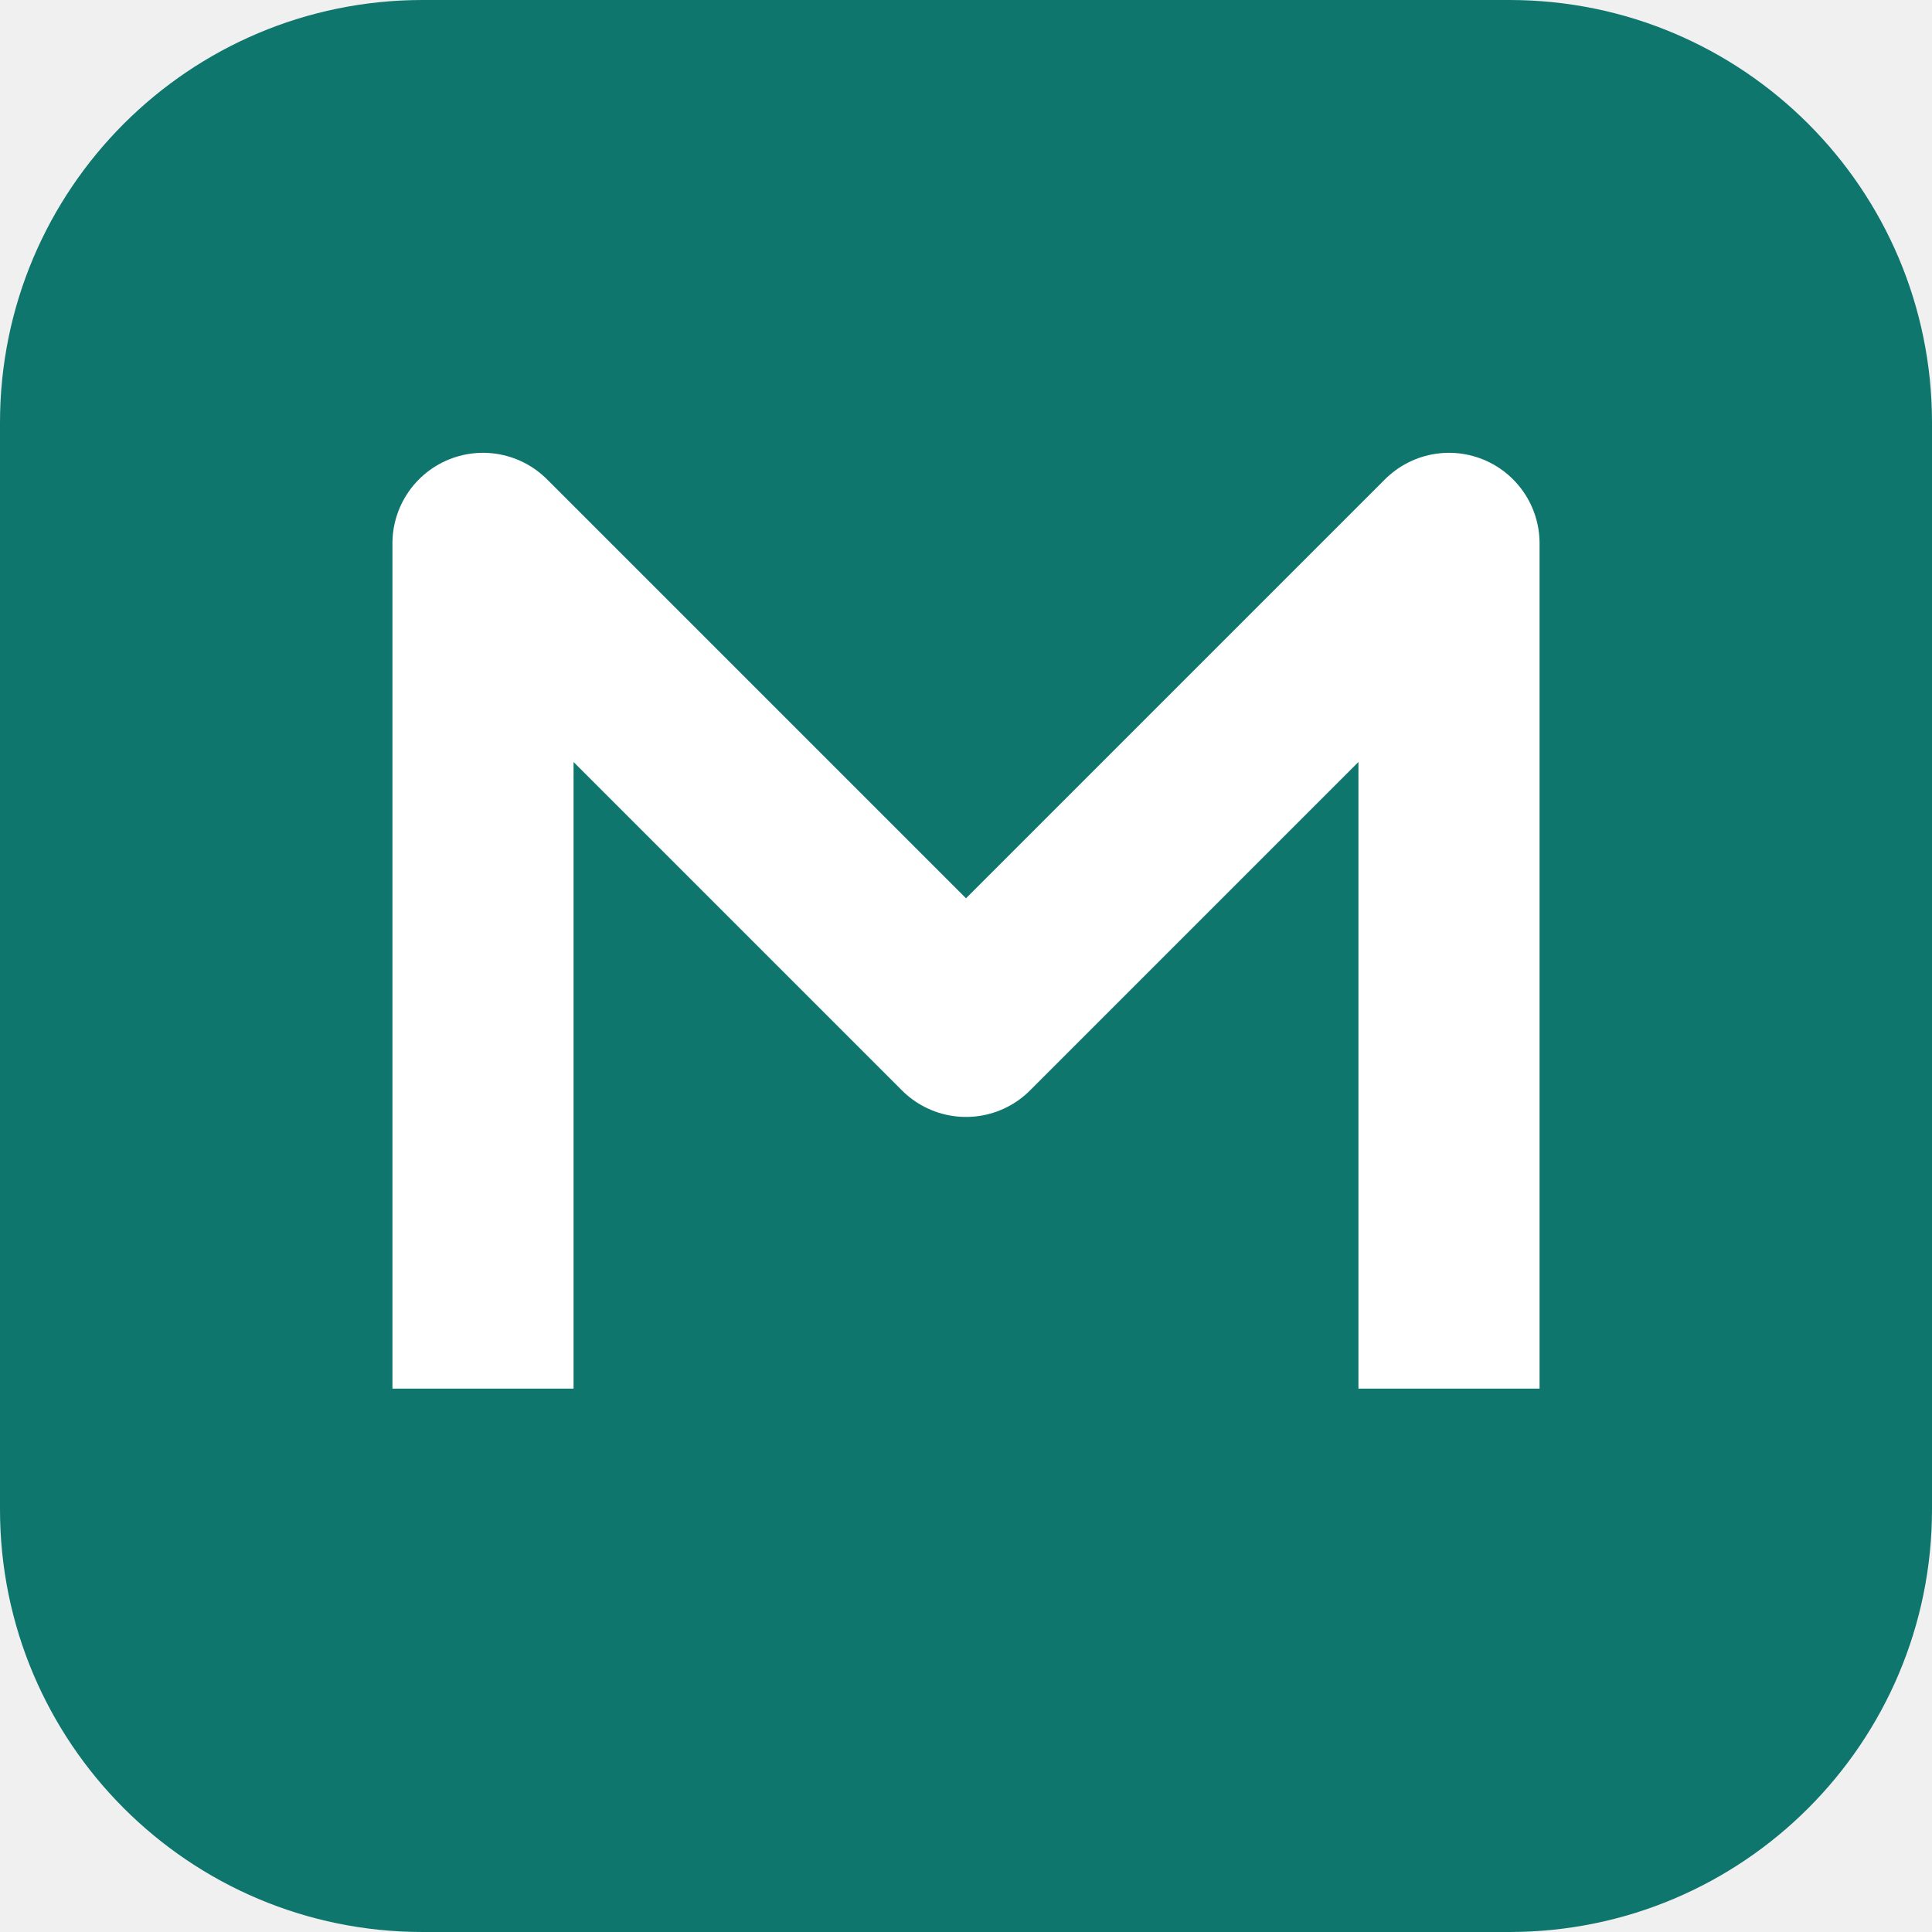
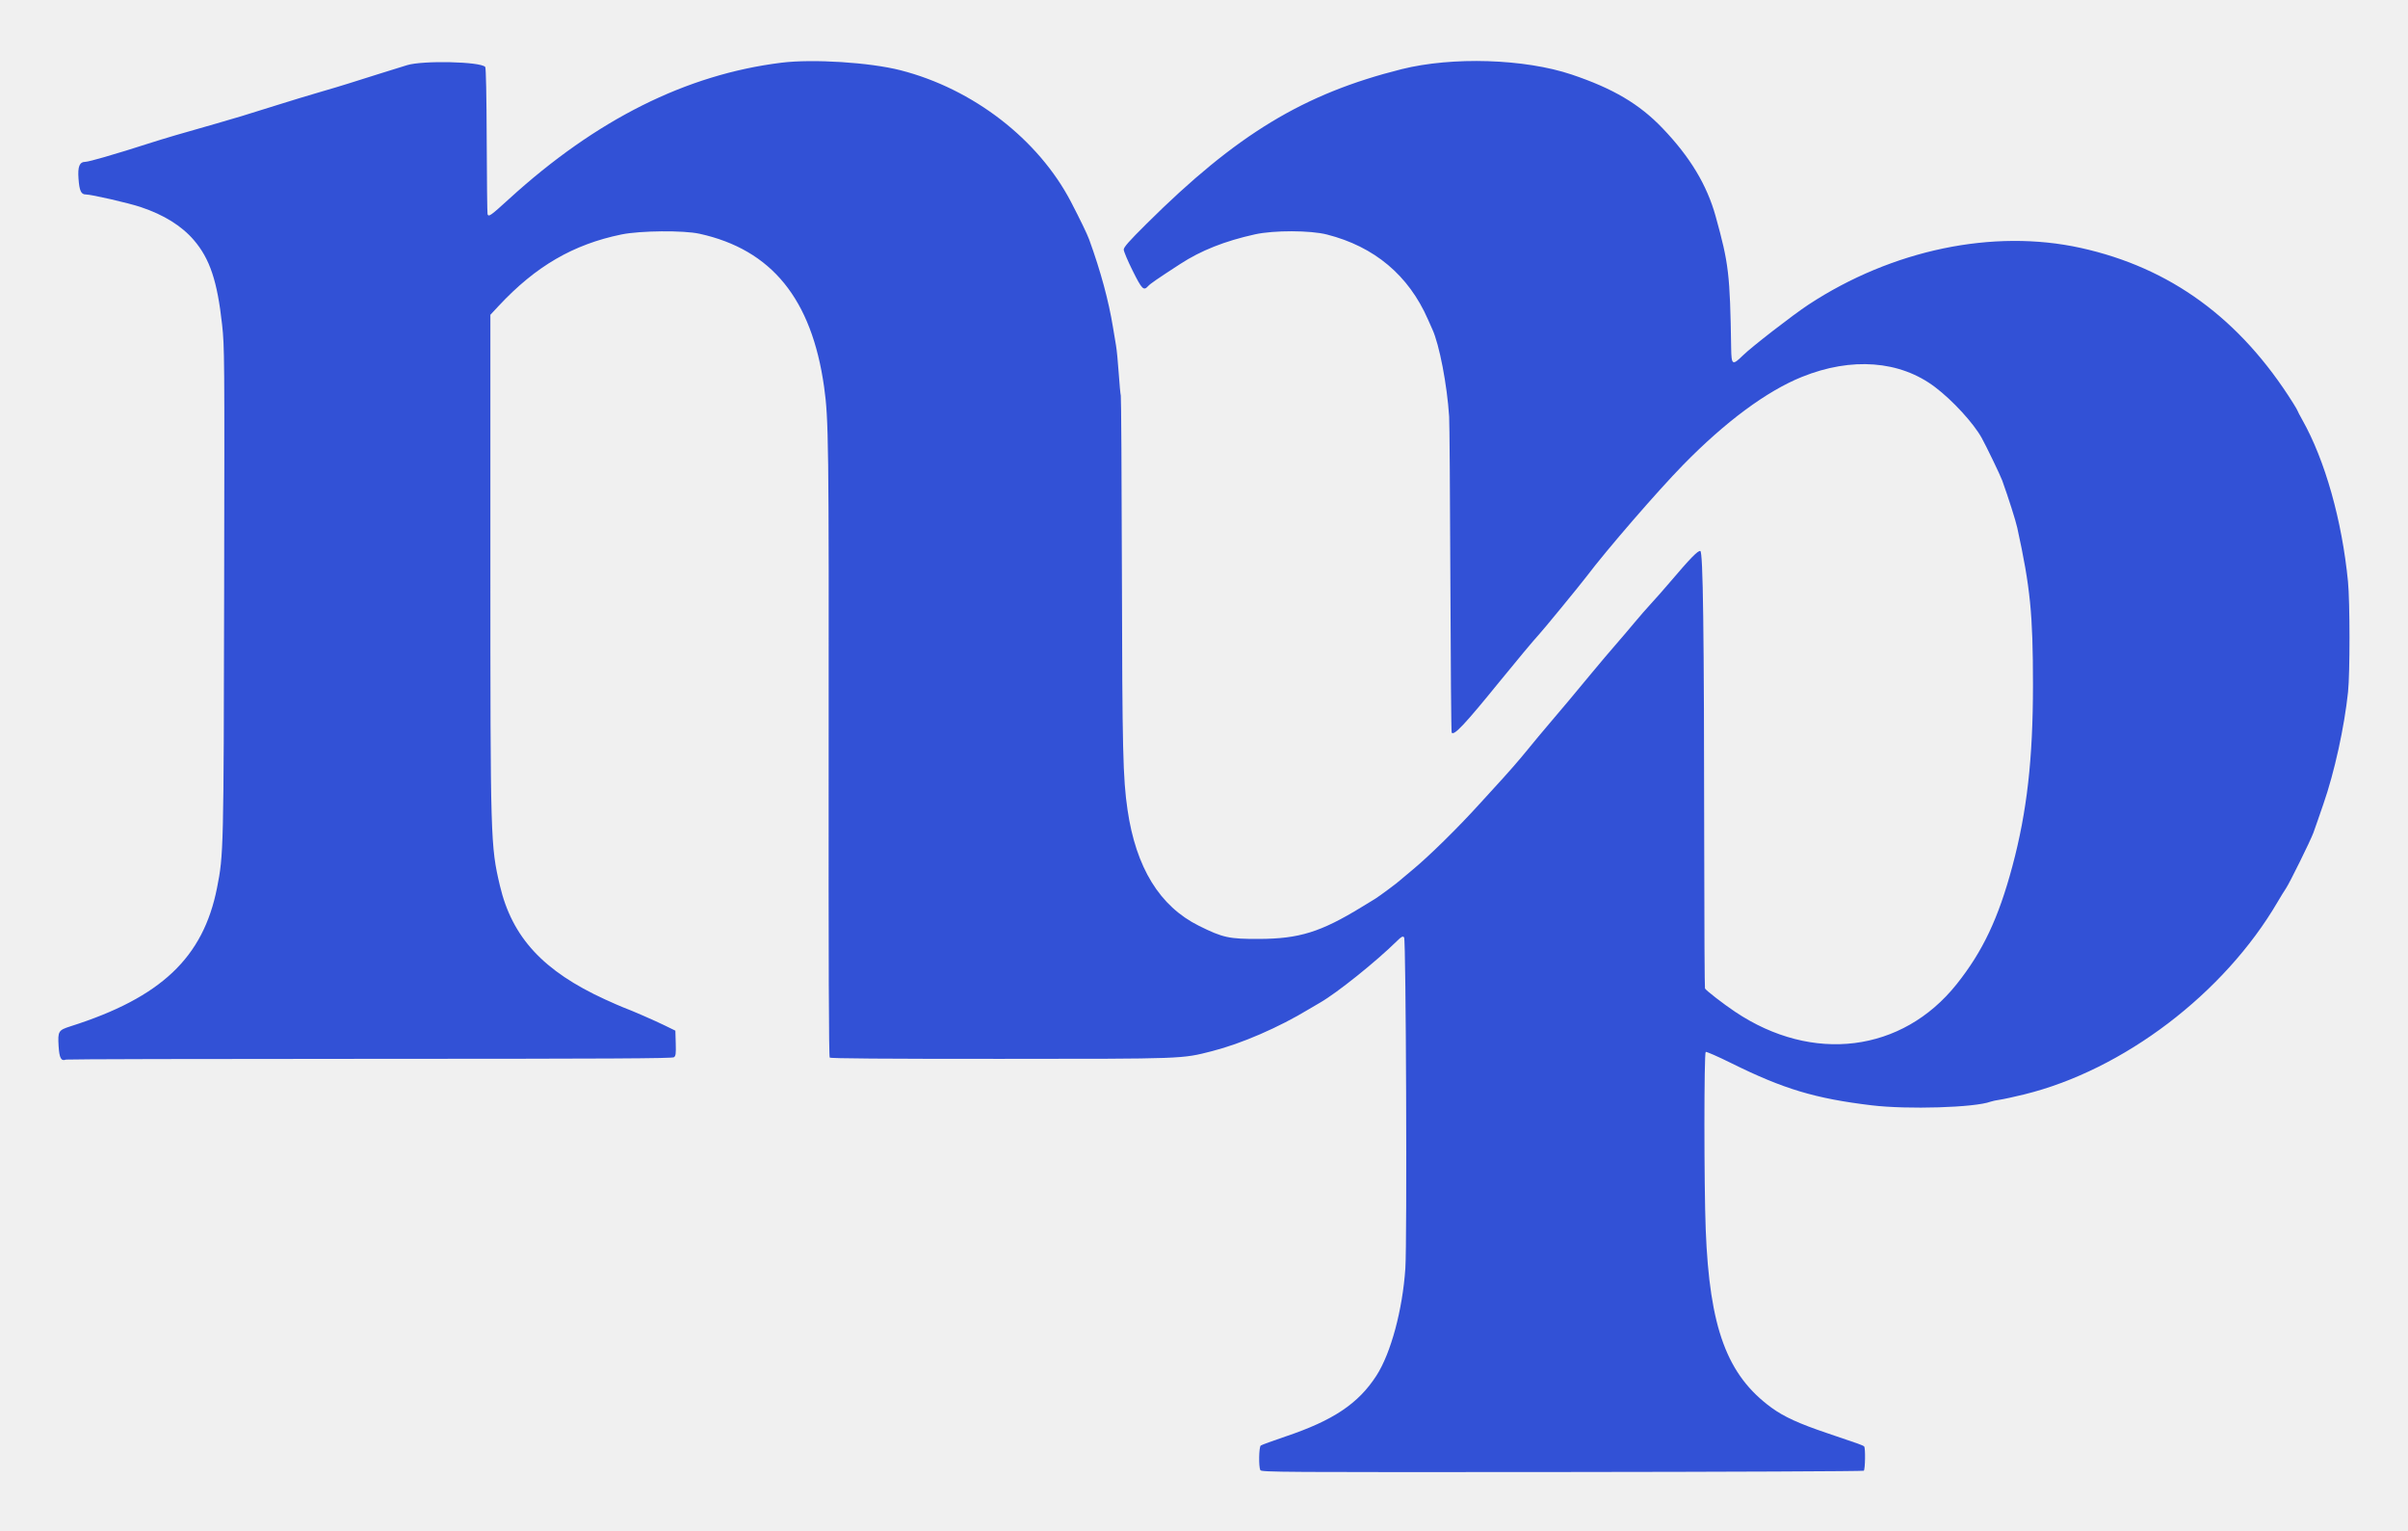
- <svg xmlns="http://www.w3.org/2000/svg" viewBox="0 0 32 32">
-   <rect width="32" height="32" rx="7" fill="#0f766e" />
-   <path d="M8 23V9l8 8 8-8v14" fill="none" stroke="#fff" stroke-width="3" stroke-linejoin="round" />
+ <svg xmlns="http://www.w3.org/2000/svg" viewBox="0 0 480 305" role="img" aria-labelledby="title">
+   <style>@media(prefers-color-scheme:dark){.mark{fill:#a2bcff}}</style>
+   <path class="mark" fill="#3251d6" fill-rule="evenodd" d="M251.228 292.959C250.874 292.298 250.942 288.357 251.312 288.062C251.484 287.925 253.706 287.112 256.25 286.255C265.777 283.046 270.774 279.701 274.372 274.125C277.25 269.666 279.584 261.013 280.138 252.75C280.497 247.393 280.27 187.173 279.889 186.787C279.609 186.503 279.376 186.624 278.448 187.537C274.253 191.659 266.556 197.827 263.165 199.783C262.362 200.246 261.349 200.84 260.915 201.103C254.872 204.762 247.482 207.962 241.604 209.465C235.511 211.023 236.307 210.994 199.364 211.003C175.994 211.008 165.58 210.93 165.396 210.746C165.211 210.561 165.147 192.19 165.181 149.803C165.232 88.026 165.176 83.506 164.271 77.093C161.798 59.559 153.81 49.742 139.442 46.58C136.236 45.874 127.621 45.954 123.875 46.723C114.274 48.696 106.798 53.041 99.433 60.928L97.75 62.73 97.75 111.881C97.75 167.477 97.782 168.572 99.652 176.5C102.08 186.799 108.311 193.532 120.625 199.165C122.137 199.856 123.769 200.57 124.25 200.75C126.019 201.412 130.434 203.336 132.5 204.344L134.625 205.381 134.697 207.874C134.759 209.991 134.705 210.415 134.342 210.68C134.004 210.927 121.455 210.993 73.723 210.998C40.617 211.001 13.364 211.068 13.16 211.146C12.185 211.52 11.826 210.866 11.682 208.448C11.506 205.507 11.638 205.286 14.032 204.526C32.097 198.789 40.513 190.838 43.266 176.906C44.566 170.329 44.585 169.532 44.68 117.566C44.767 70.642 44.755 69.125 44.27 64.684C43.327 56.058 41.833 51.573 38.667 47.875C36.216 45.012 32.671 42.805 28.037 41.258C25.608 40.447 18.211 38.751 17.101 38.75C16.164 38.75 15.825 38.016 15.652 35.615C15.474 33.132 15.841 32.26 17.072 32.242C17.376 32.237 18.975 31.837 20.625 31.353C24.763 30.138 25.375 29.951 29.5 28.632C32.793 27.578 36.347 26.531 43 24.654C46.306 23.721 49.334 22.802 55 21.011C57.681 20.164 61.619 18.968 63.75 18.353C65.881 17.738 68.469 16.962 69.5 16.628C70.531 16.294 73.175 15.462 75.375 14.778C77.575 14.094 80.163 13.29 81.125 12.99C84.281 12.009 95.835 12.272 96.725 13.345C96.874 13.524 96.987 19.183 97.018 28.006C97.046 35.909 97.122 42.516 97.186 42.688C97.406 43.274 97.797 42.998 101.459 39.658C118.838 23.815 136.781 14.842 155.779 12.494C162.053 11.718 173.377 12.437 179.491 13.998C193.953 17.69 206.995 27.759 213.496 40.25C215.304 43.723 216.729 46.673 217.119 47.75C219.407 54.063 220.999 59.938 221.861 65.253C222.051 66.423 222.324 68.054 222.467 68.878C222.611 69.701 222.851 72.175 223.002 74.375C223.152 76.575 223.338 78.588 223.416 78.849C223.494 79.11 223.591 94.917 223.633 113.974C223.711 149.714 223.837 155.061 224.753 161.351C226.435 172.911 231.173 180.607 239 184.495C243.765 186.862 244.987 187.128 251 187.104C258.99 187.071 263.272 185.738 271.444 180.738C272.445 180.126 273.636 179.4 274.091 179.125C274.864 178.658 278.724 175.795 279 175.484C279.069 175.407 280.194 174.464 281.5 173.389C284.83 170.648 290.661 164.916 294.994 160.125C295.865 159.163 297.096 157.812 297.731 157.125C300.508 154.116 302.862 151.427 304.554 149.329C305.556 148.088 307.556 145.689 309 143.997C311.821 140.69 313.094 139.171 317.375 134.002C318.888 132.176 320.973 129.713 322.01 128.529C323.046 127.344 324.734 125.363 325.76 124.127C326.786 122.89 328.308 121.146 329.142 120.252C329.976 119.357 331.711 117.387 332.997 115.875C336.928 111.251 338.439 109.702 338.928 109.796C339.479 109.901 339.681 125.16 339.713 169.198C339.724 184.363 339.791 196.863 339.861 196.977C340.147 197.439 343.53 200.054 345.875 201.625C361.304 211.961 379.171 209.736 390.027 196.125C395.24 189.589 398.369 182.971 401.138 172.625C404.049 161.748 405.243 151.245 405.243 136.5C405.243 122.346 404.716 117.066 402.117 105.191C401.795 103.721 400.362 99.215 399.115 95.75C398.755 94.749 395.945 88.924 395.021 87.262C393.373 84.299 389.233 79.791 385.716 77.132C378.724 71.845 369.099 71.11 359.189 75.106C352.155 77.942 343.92 84.041 335.495 92.653C330.38 97.882 320.285 109.544 316.245 114.892C314.989 116.554 307.376 125.825 306.66 126.564C305.975 127.271 302.108 131.897 298.911 135.835C291.954 144.402 289.802 146.691 289.366 145.986C289.283 145.851 289.167 132.102 289.109 115.433C289.052 98.764 288.942 84.169 288.866 83C288.452 76.644 286.913 68.651 285.52 65.625C285.394 65.35 284.994 64.45 284.631 63.625C280.776 54.85 273.977 49.144 264.5 46.73C261.174 45.883 253.922 45.867 250.163 46.699C244.139 48.032 239.413 49.906 235.25 52.612C230.57 55.654 229.302 56.528 228.858 57.019C227.967 58.003 227.632 57.668 225.773 53.938C224.797 51.978 223.999 50.09 223.999 49.742C224 49.253 225.04 48.075 228.562 44.579C246.514 26.761 259.843 18.684 279.375 13.789C289.493 11.254 303.935 11.71 313.306 14.861C321.542 17.631 326.771 20.718 331.393 25.54C336.891 31.277 340.254 36.853 341.992 43.116C344.61 52.551 344.851 54.6 345.082 69.372C345.135 72.765 345.326 72.883 347.424 70.826C349.164 69.12 357.448 62.708 360.5 60.704C377.169 49.764 397.328 45.564 414.75 49.401C432.634 53.34 446.53 63.486 457.095 80.317C457.593 81.111 458 81.817 458 81.888C458 81.958 458.426 82.771 458.946 83.695C463.464 91.721 466.843 103.683 468.036 115.875C468.434 119.949 468.443 134.095 468.049 137.875C467.319 144.877 465.324 153.947 463.125 160.25C462.766 161.281 462.261 162.744 462.003 163.5C461.746 164.256 461.355 165.363 461.136 165.96C460.559 167.529 456.398 175.964 455.677 177.026C455.34 177.521 454.602 178.719 454.036 179.689C443.349 197.987 423.254 213.247 403.461 218.096C401.489 218.579 399.312 219.052 398.625 219.146C397.938 219.241 397.111 219.417 396.787 219.537C393.637 220.713 380.258 221.123 373.1 220.263C361.809 218.907 355.534 217.022 345.07 211.84C342.428 210.532 340.15 209.533 340.008 209.62C339.665 209.832 339.665 236.121 340.008 245C340.767 264.64 344.243 274.042 353.145 280.533C355.596 282.32 358.641 283.709 364.25 285.598C370.771 287.795 371.339 288 371.595 288.25C371.868 288.517 371.804 292.796 371.523 293.077C371.41 293.19 344.349 293.306 311.387 293.334C255.13 293.382 251.442 293.36 251.228 292.959Z" />
</svg>
